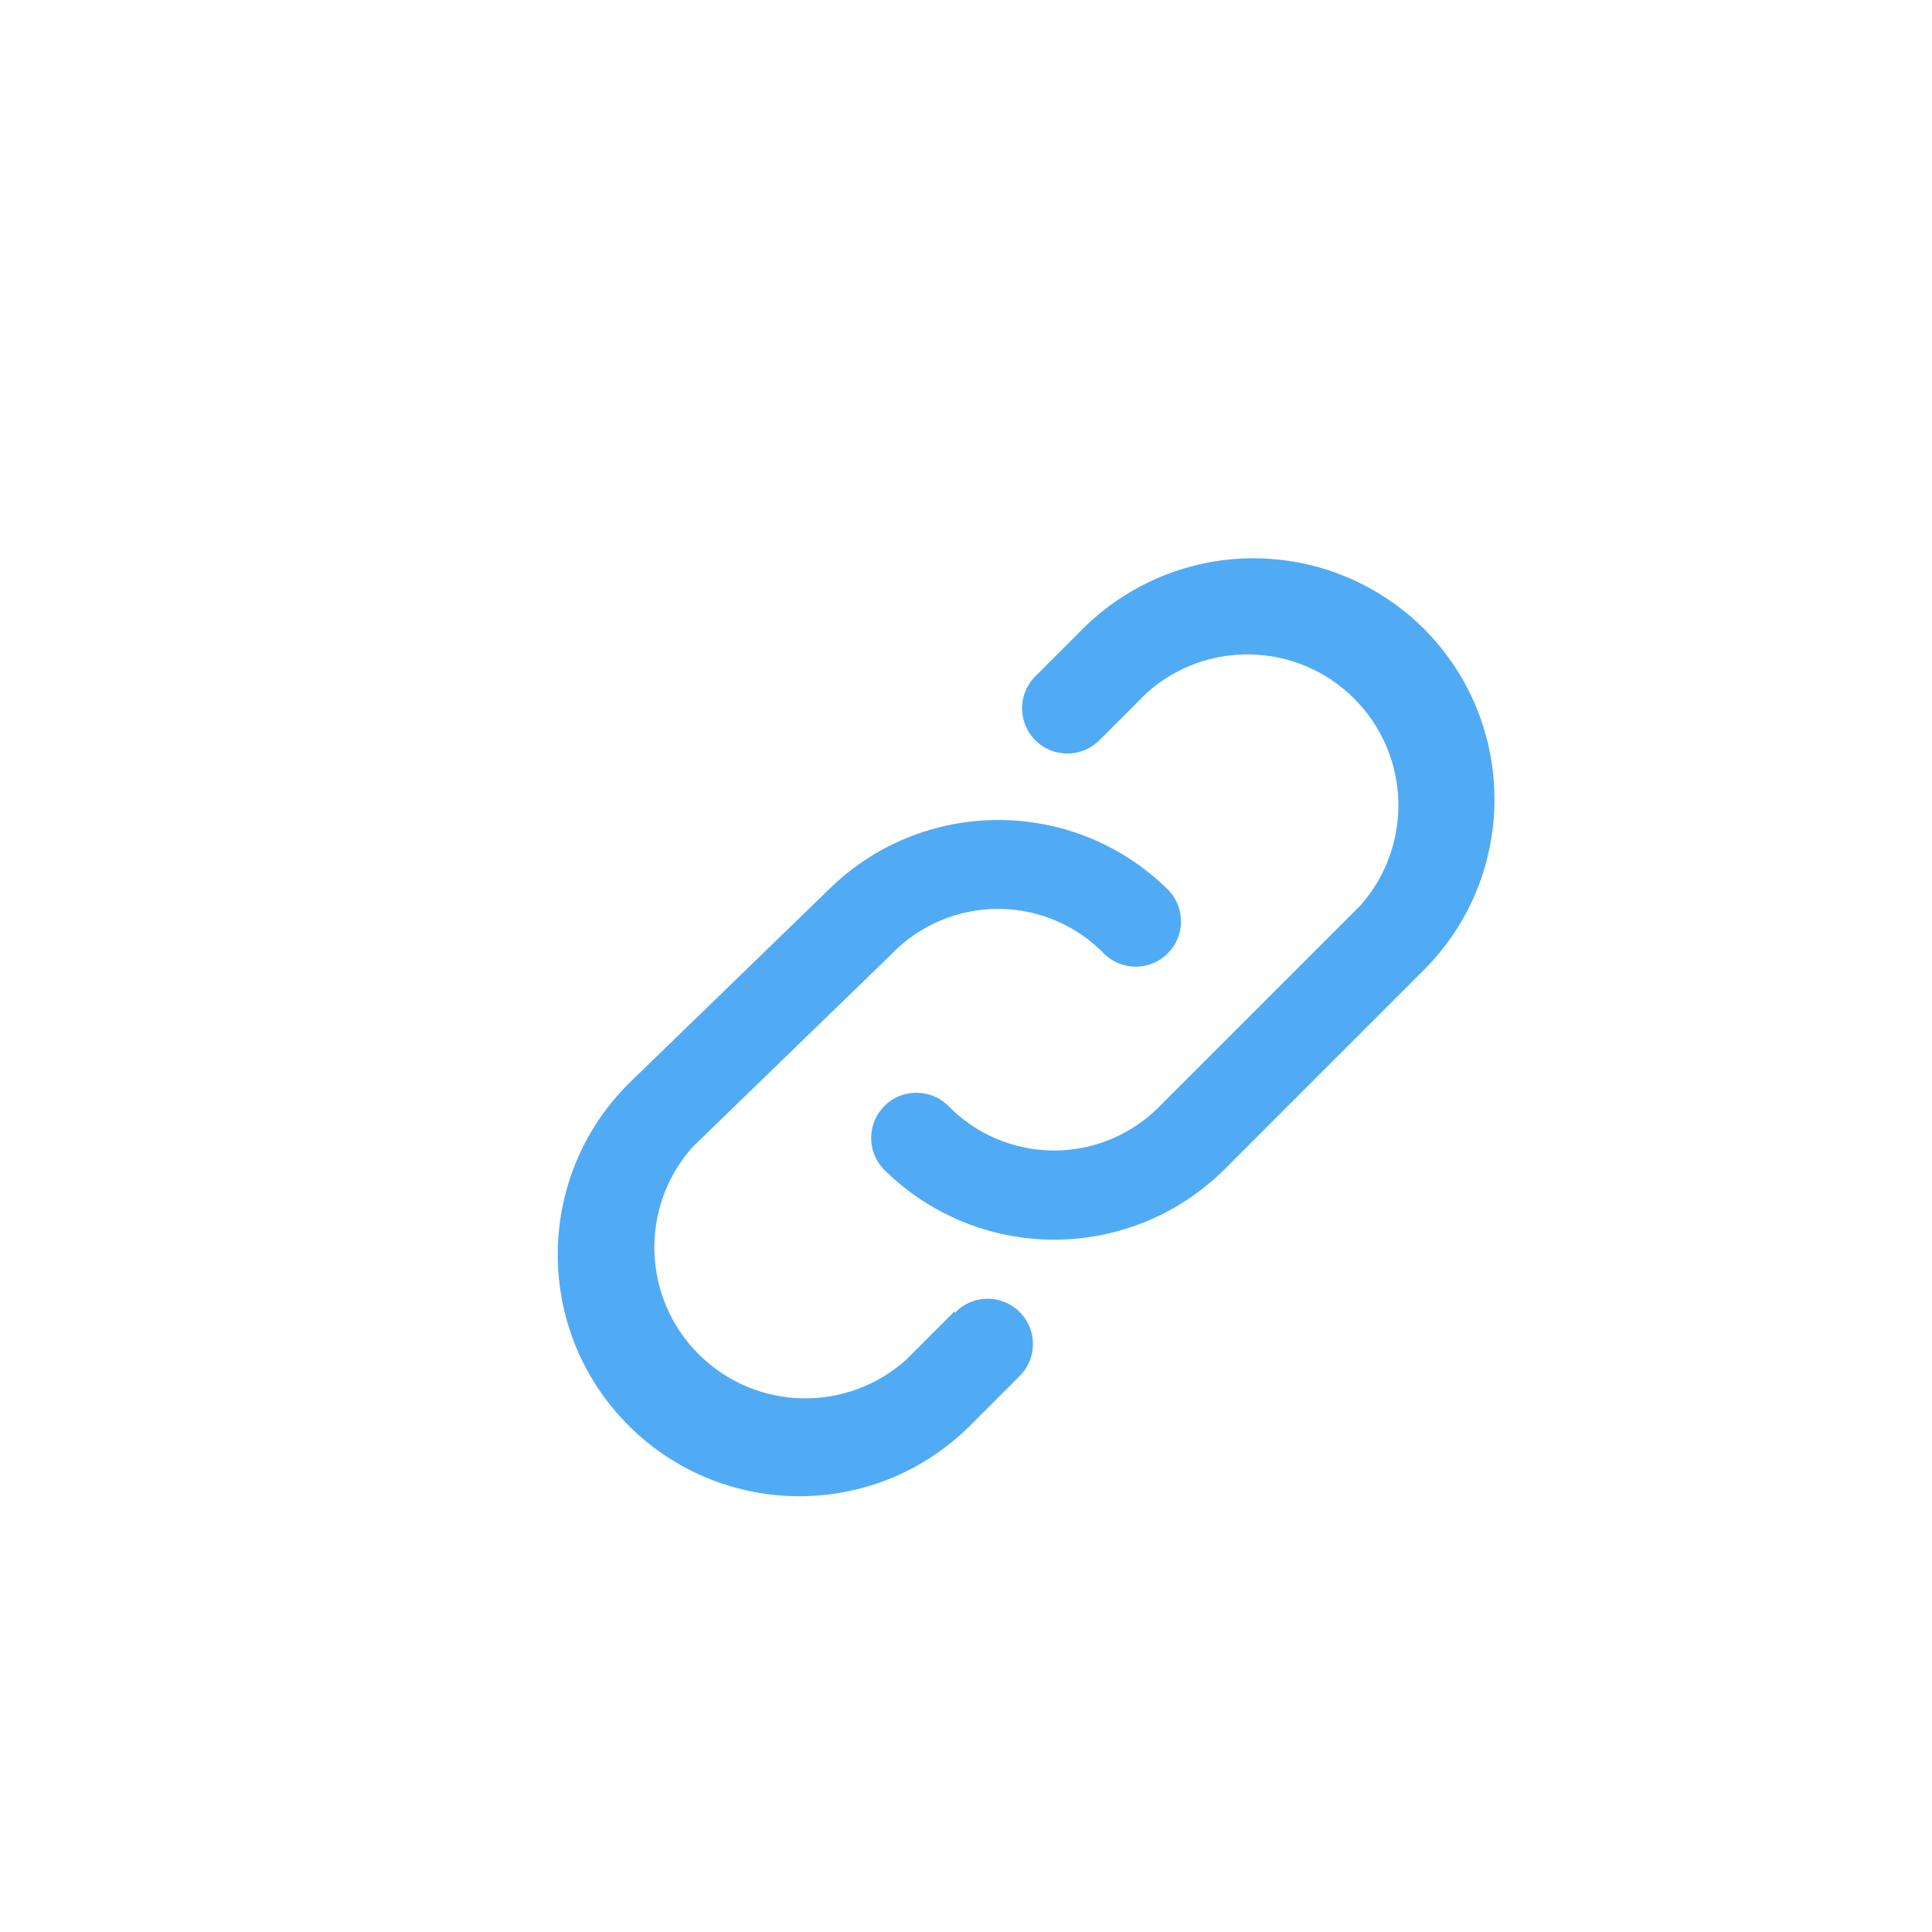
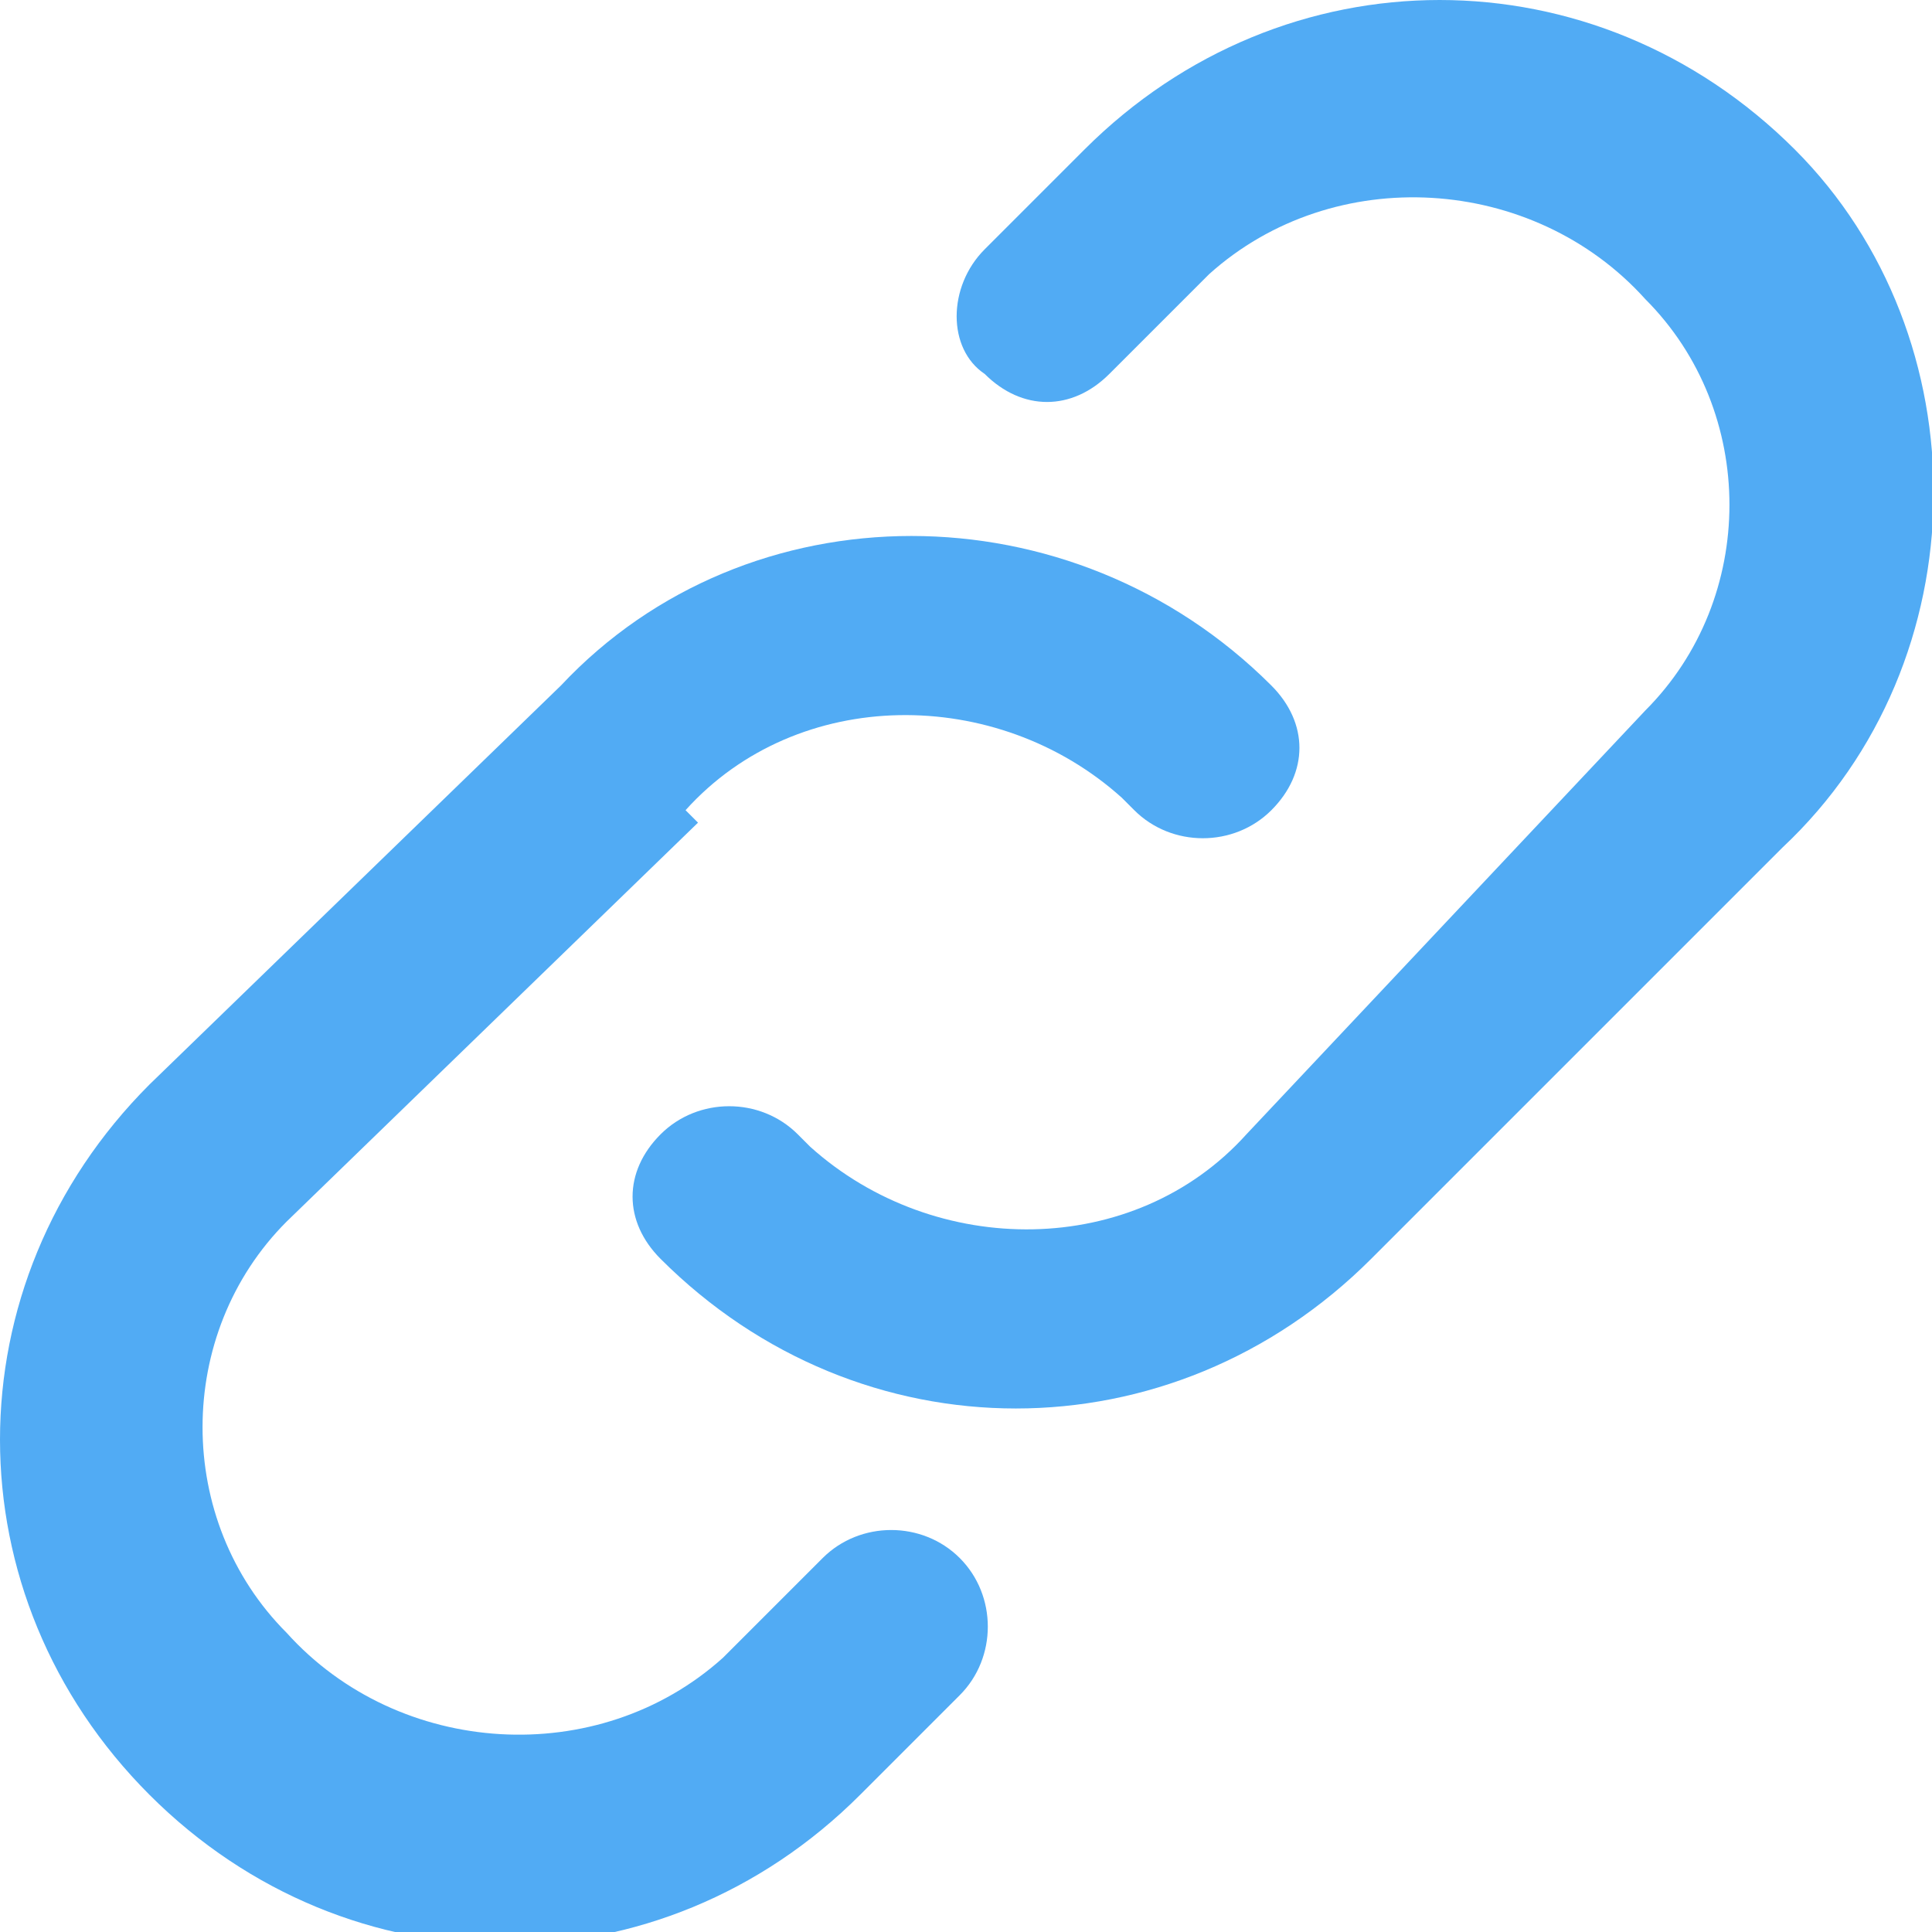
- <svg xmlns="http://www.w3.org/2000/svg" id="Layer_1" data-name="Layer 1" viewBox="0 0 32 32">
-   <defs>
-     <style>.cls-1{fill:#51abf4;}</style>
-   </defs>
-   <path class="cls-1" d="M15.81,21.72l-.8.8A2.5,2.5,0,0,1,11.47,19l3.29-3.19,0,0,0,0h0l-.53-.53h0l.53.53a2.45,2.45,0,0,1,3.54,0,.75.75,0,0,0,1.06-1.06,4,4,0,0,0-5.65,0h0l-3.3,3.2,0,0,0,0h0l.53.53h0l-.53-.53a4,4,0,0,0,5.66,5.66l.8-.8a.75.75,0,1,0-1.06-1.06Z" />
-   <path class="cls-1" d="M23.59,10.42a4,4,0,0,0-5.66,0l-.8.8a.75.75,0,0,0,1.06,1.06l.8-.8A2.5,2.5,0,0,1,22.53,15l-3.3,3.3a2.45,2.45,0,0,1-3.54,0,.75.75,0,0,0-1.06,1.06,4,4,0,0,0,5.66,0l3.3-3.3A4,4,0,0,0,23.59,10.42Z" />
+ <svg xmlns="http://www.w3.org/2000/svg" version="1.1" id="Layer_1" x="0px" y="0px" viewBox="0 0 15.5 15.5" style="enable-background:new 0 0 15.5 15.5;" xml:space="preserve">
+   <style type="text/css">
+ 	.st0{fill:#51ABF4;}
+ </style>
+   <path class="st0" d="M6.6,12.5l-0.8,0.8c-1,0.9-2.6,0.8-3.5-0.2c-0.9-0.9-0.9-2.4,0-3.3l3.3-3.2l0,0l0,0l0,0L5,6l0,0l0.5,0.5  c0.9-1,2.5-1,3.5-0.1c0,0,0.1,0.1,0.1,0.1c0.3,0.3,0.8,0.3,1.1,0c0.3-0.3,0.3-0.7,0-1C8.6,3.9,6,3.9,4.5,5.5l0,0L1.2,8.7l0,0l0,0  l0,0l0.5,0.5l0,0L1.2,8.7c-1.6,1.6-1.6,4.1,0,5.7s4.1,1.6,5.7,0l0,0l0.8-0.8c0.3-0.3,0.3-0.8,0-1.1S6.9,12.2,6.6,12.5  C6.6,12.5,6.6,12.5,6.6,12.5L6.6,12.5z" />
+   <path class="st0" d="M14.4,1.2c-1.6-1.6-4.1-1.6-5.7,0c0,0,0,0,0,0L7.9,2C7.6,2.3,7.6,2.8,7.9,3c0.3,0.3,0.7,0.3,1,0l0.8-0.8  c1-0.9,2.6-0.8,3.5,0.2c0.9,0.9,0.9,2.4,0,3.3L10,9.1c-0.9,1-2.5,1-3.5,0.1c0,0-0.1-0.1-0.1-0.1c-0.3-0.3-0.8-0.3-1.1,0  c-0.3,0.3-0.3,0.7,0,1c1.6,1.6,4.1,1.6,5.7,0c0,0,0,0,0,0l3.3-3.3C15.9,5.3,15.9,2.7,14.4,1.2z" />
</svg>
